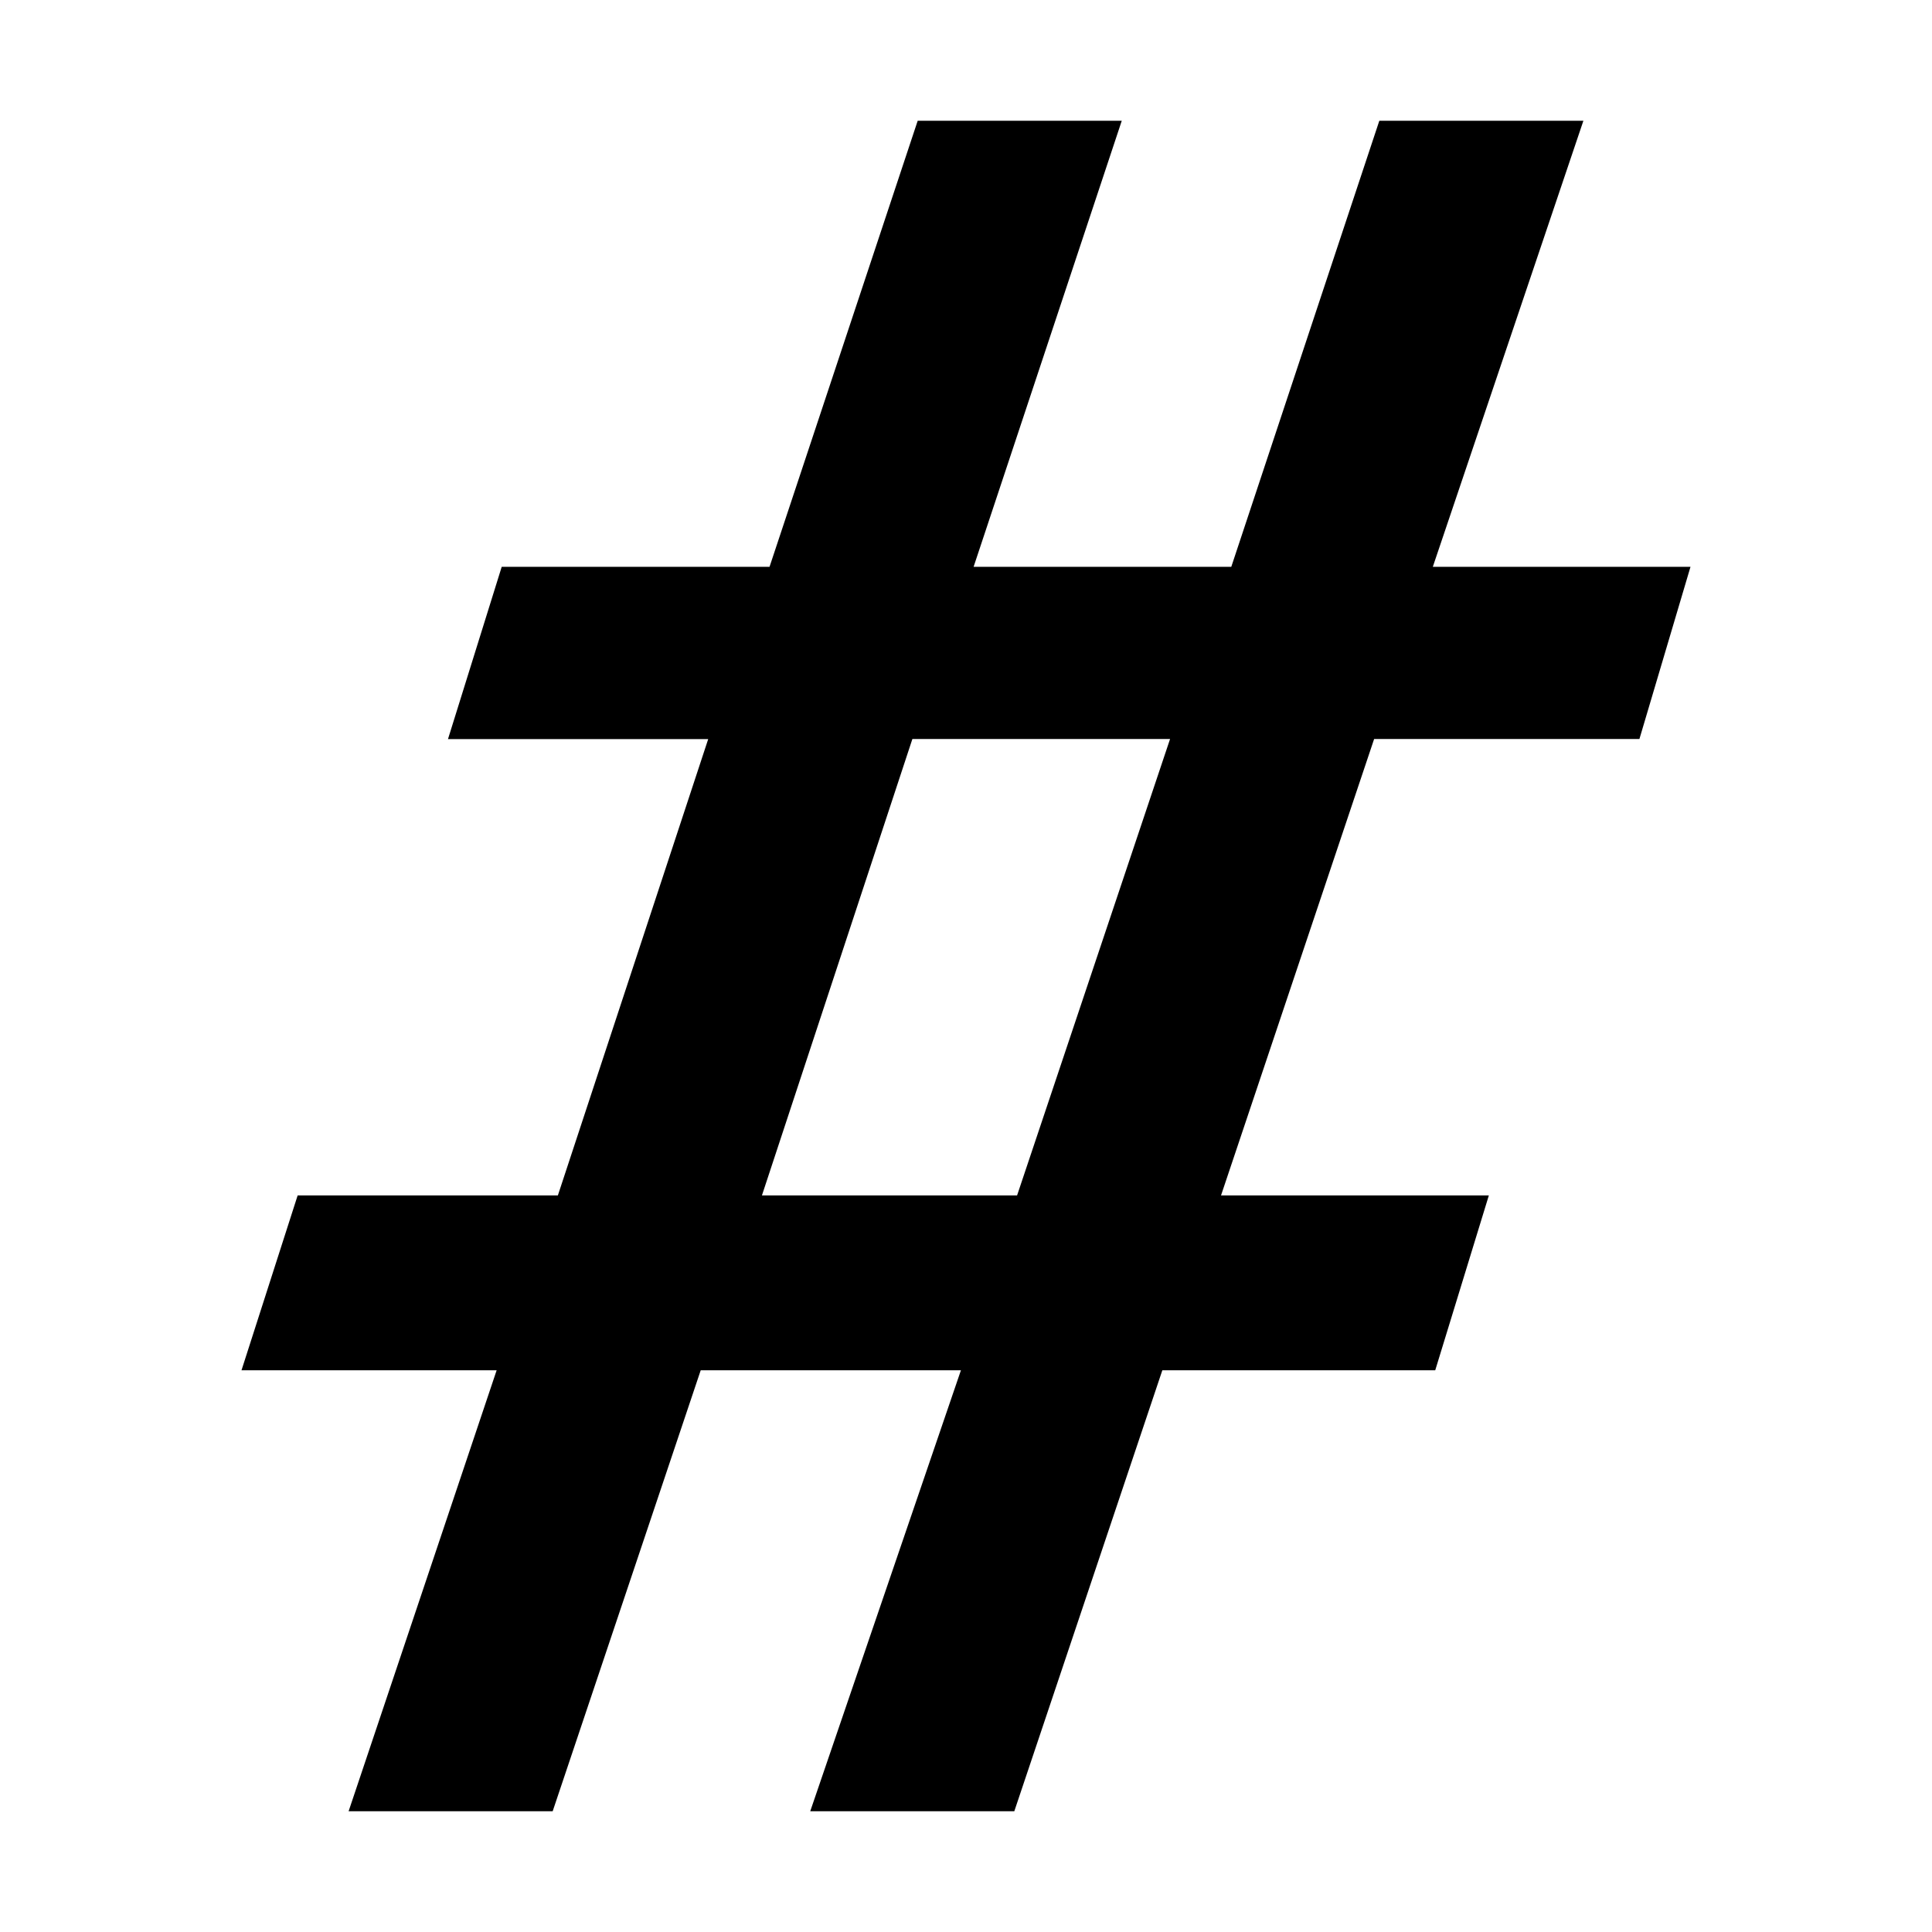
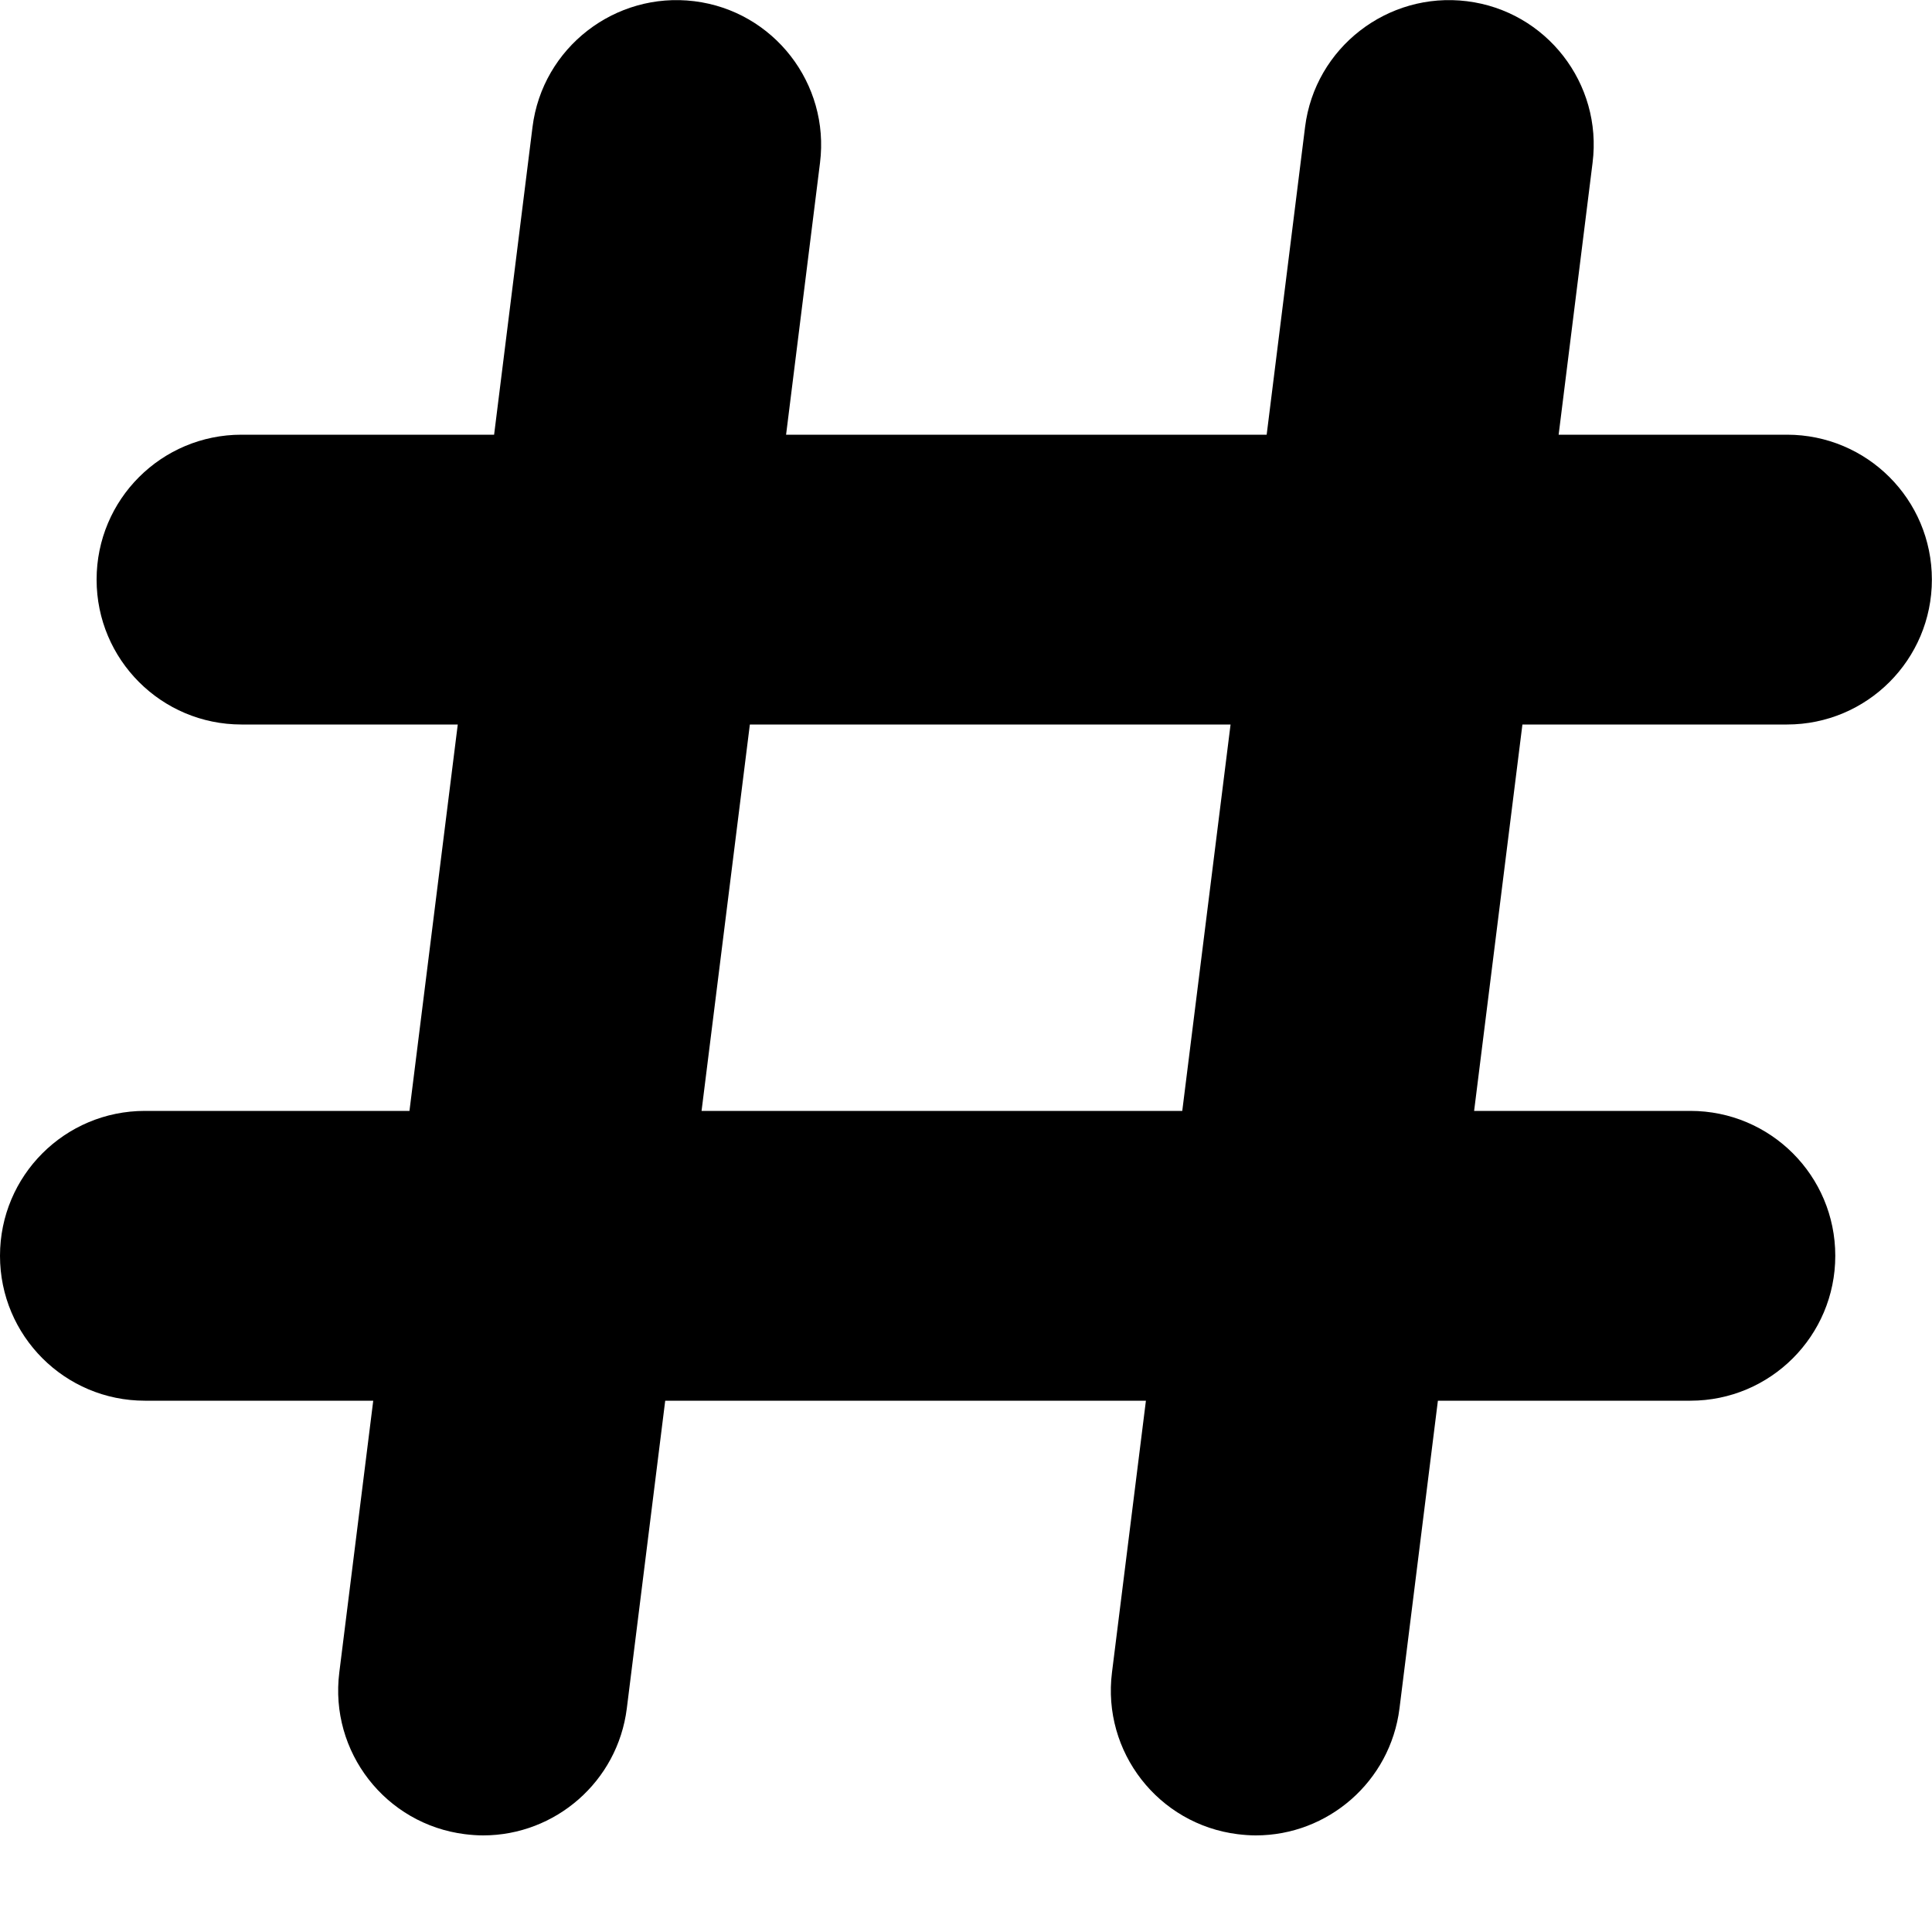
<svg xmlns="http://www.w3.org/2000/svg" width="16" height="16" viewBox="0 0 16 16">
-   <path fill="#000" fill-rule="evenodd" d="M4.577 15l1.226-3.652h2.155L6.71 15h1.69l1.226-3.652h2.26l.444-1.448h-2.218L11.38 6.12h2.197L14 4.694h-2.134L13.113 1h-1.69l-1.226 3.694H8.063L9.29 1h-1.69L6.373 4.694H4.155L3.71 6.121h2.155L4.62 9.9H2.465L2 11.348h2.113L2.887 15h1.69zm3.846-5.1H6.31L7.556 6.12H9.69L8.423 9.9z" />
+   <g fill="none" fill-rule="evenodd">
+     <path fill="#000" d="M14.799 6c.663 0 1.2-.537 1.2-1.2 0-.664-.537-1.2-1.2-1.2h-1.891l.281-2.252C13.272.691 12.805.091 12.148.01c-.655-.081-1.258.384-1.34 1.042L10.49 3.6H6.51l.281-2.252C6.873.691 6.406.091 5.75.01c-.655-.081-1.258.384-1.34 1.042L4.092 3.6H2c-.663 0-1.2.536-1.2 1.2C.8 5.463 1.337 6 2 6h1.791l-.4 3.2H1.2c-.663 0-1.2.536-1.2 1.2 0 .663.537 1.2 1.2 1.2h1.891l-.281 2.25c-.083.658.384 1.258 1.041 1.34.05.006.101.01.15.01.597 0 1.114-.445 1.19-1.052l.318-2.548H9.49l-.281 2.25c-.083.658.384 1.258 1.041 1.34.05.006.101.01.15.01.597 0 1.114-.445 1.19-1.052l.318-2.548h2.091c.663 0 1.2-.537 1.2-1.2 0-.664-.537-1.2-1.2-1.2h-1.791l.4-3.2h2.191zM9.79 9.2H5.81l.4-3.2h3.981l-.4 3.2z" />
+   </g>
</svg>
